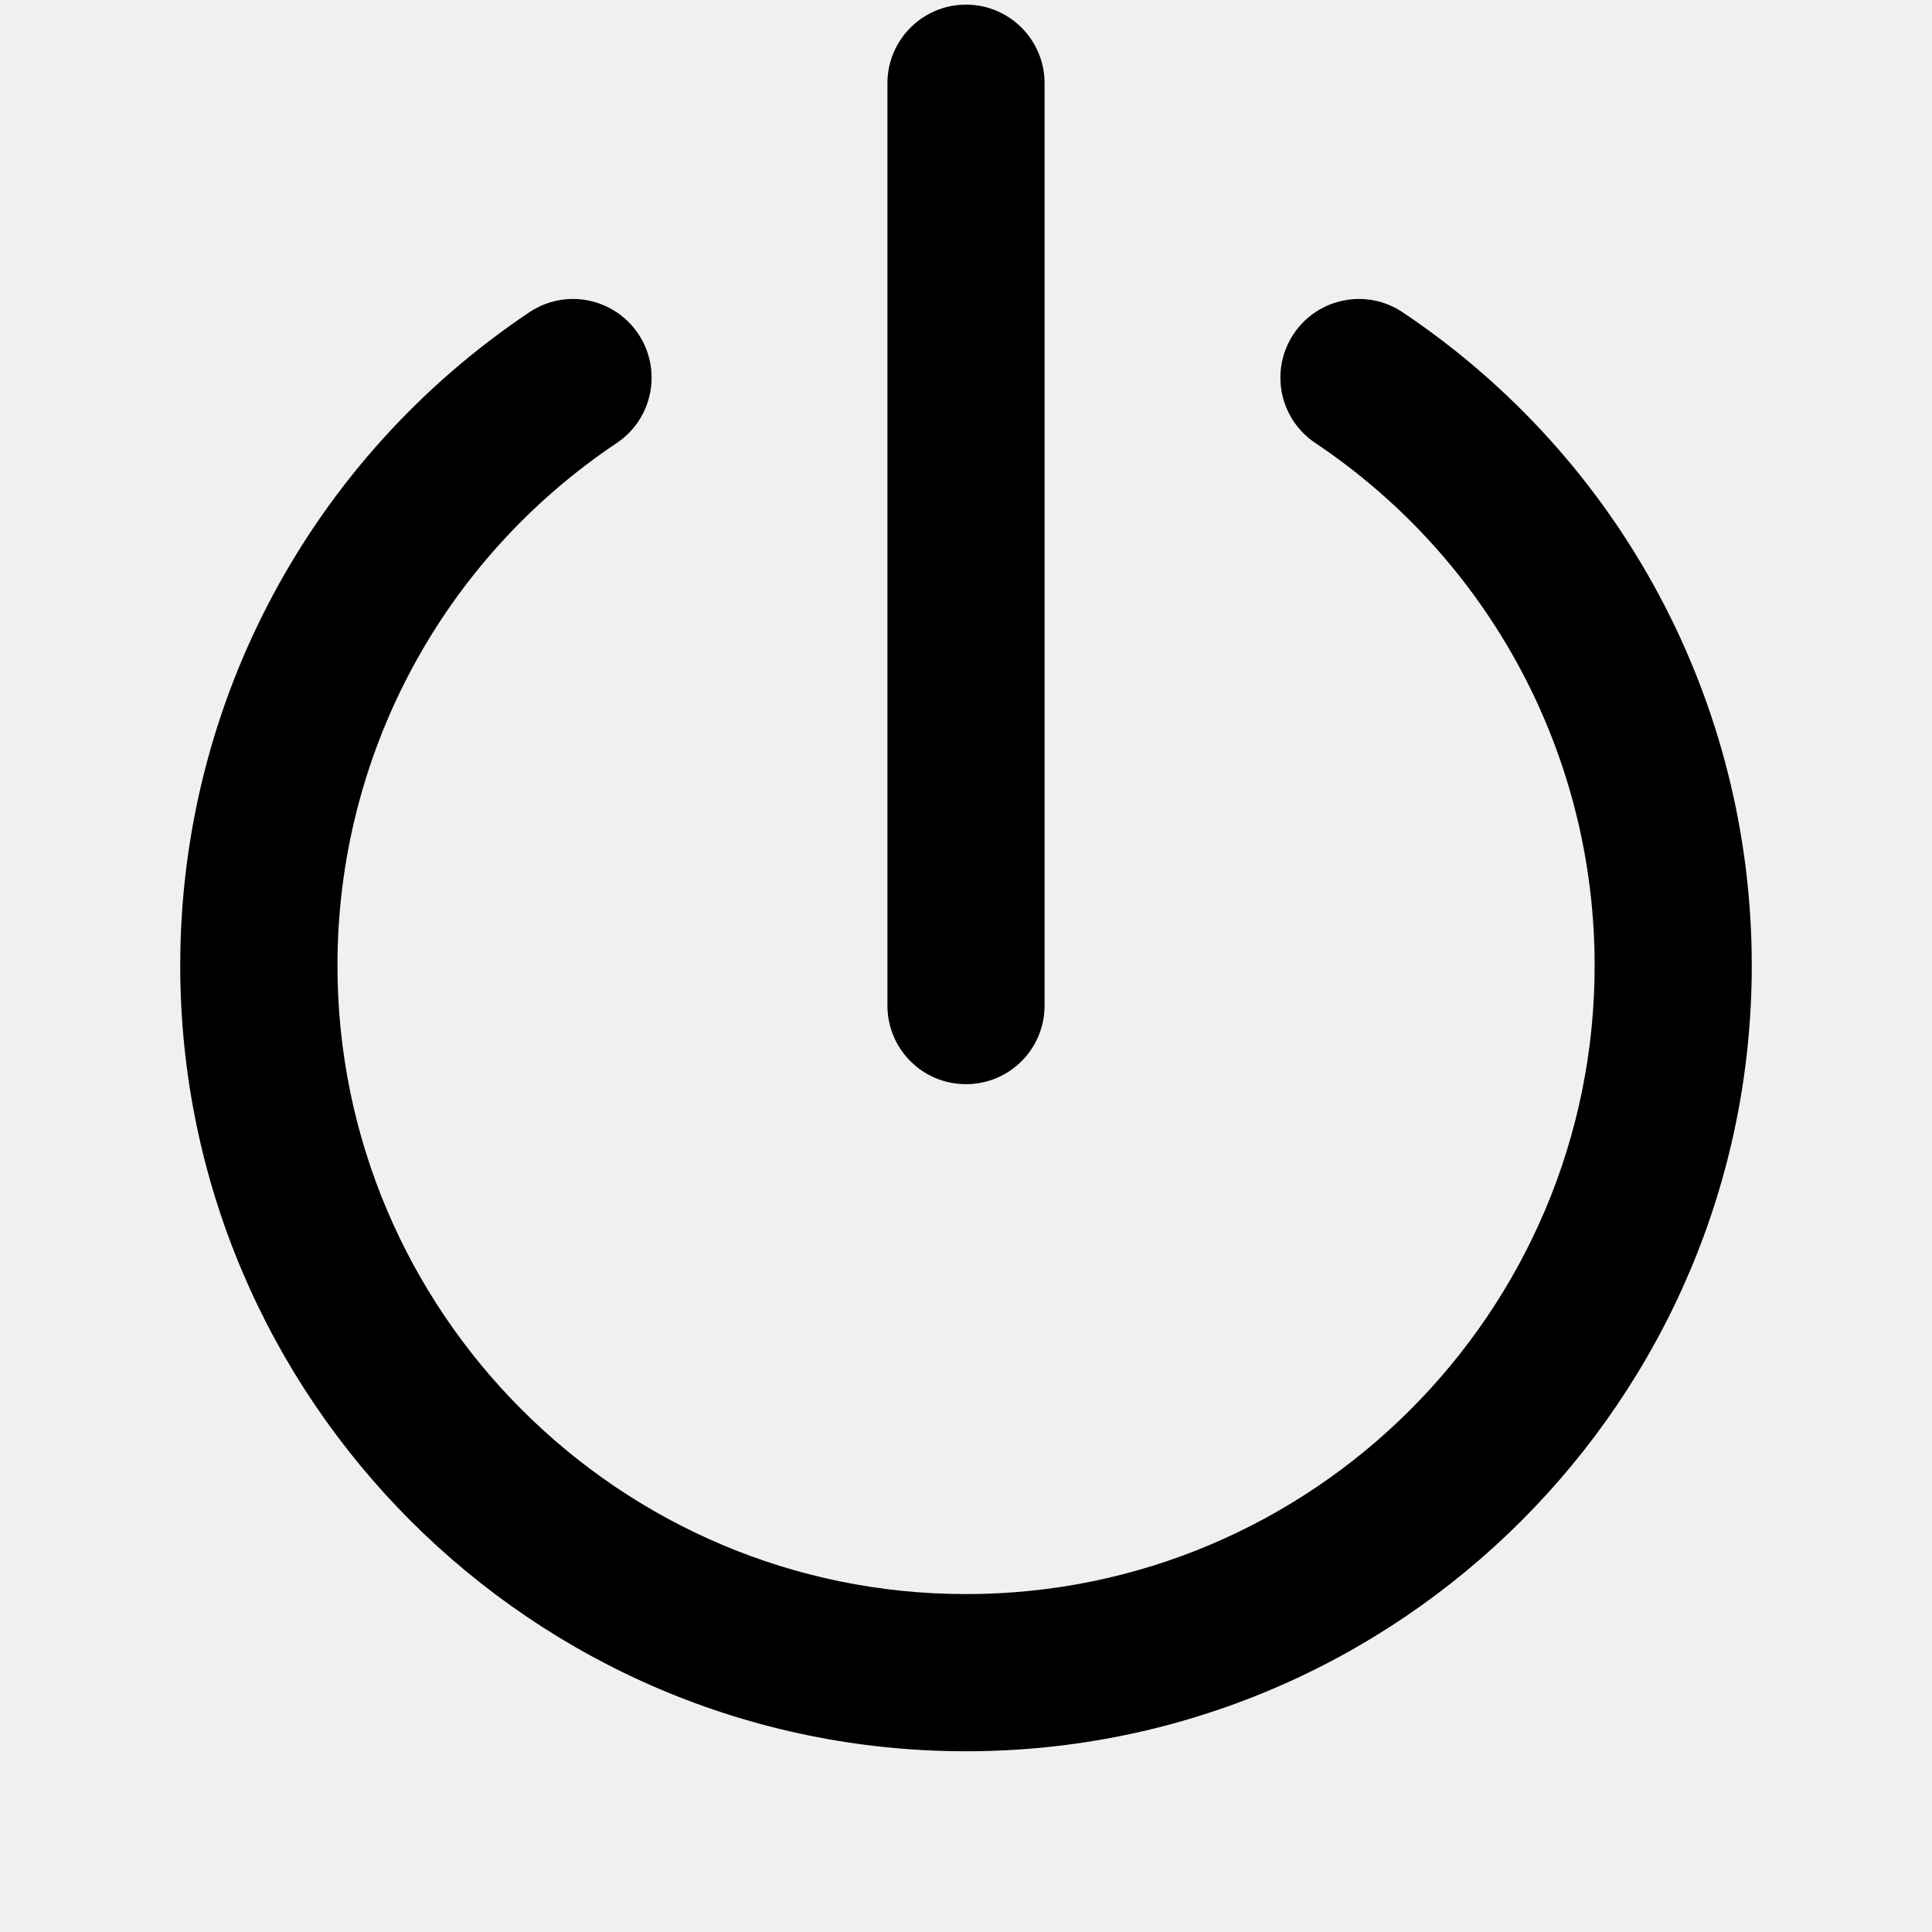
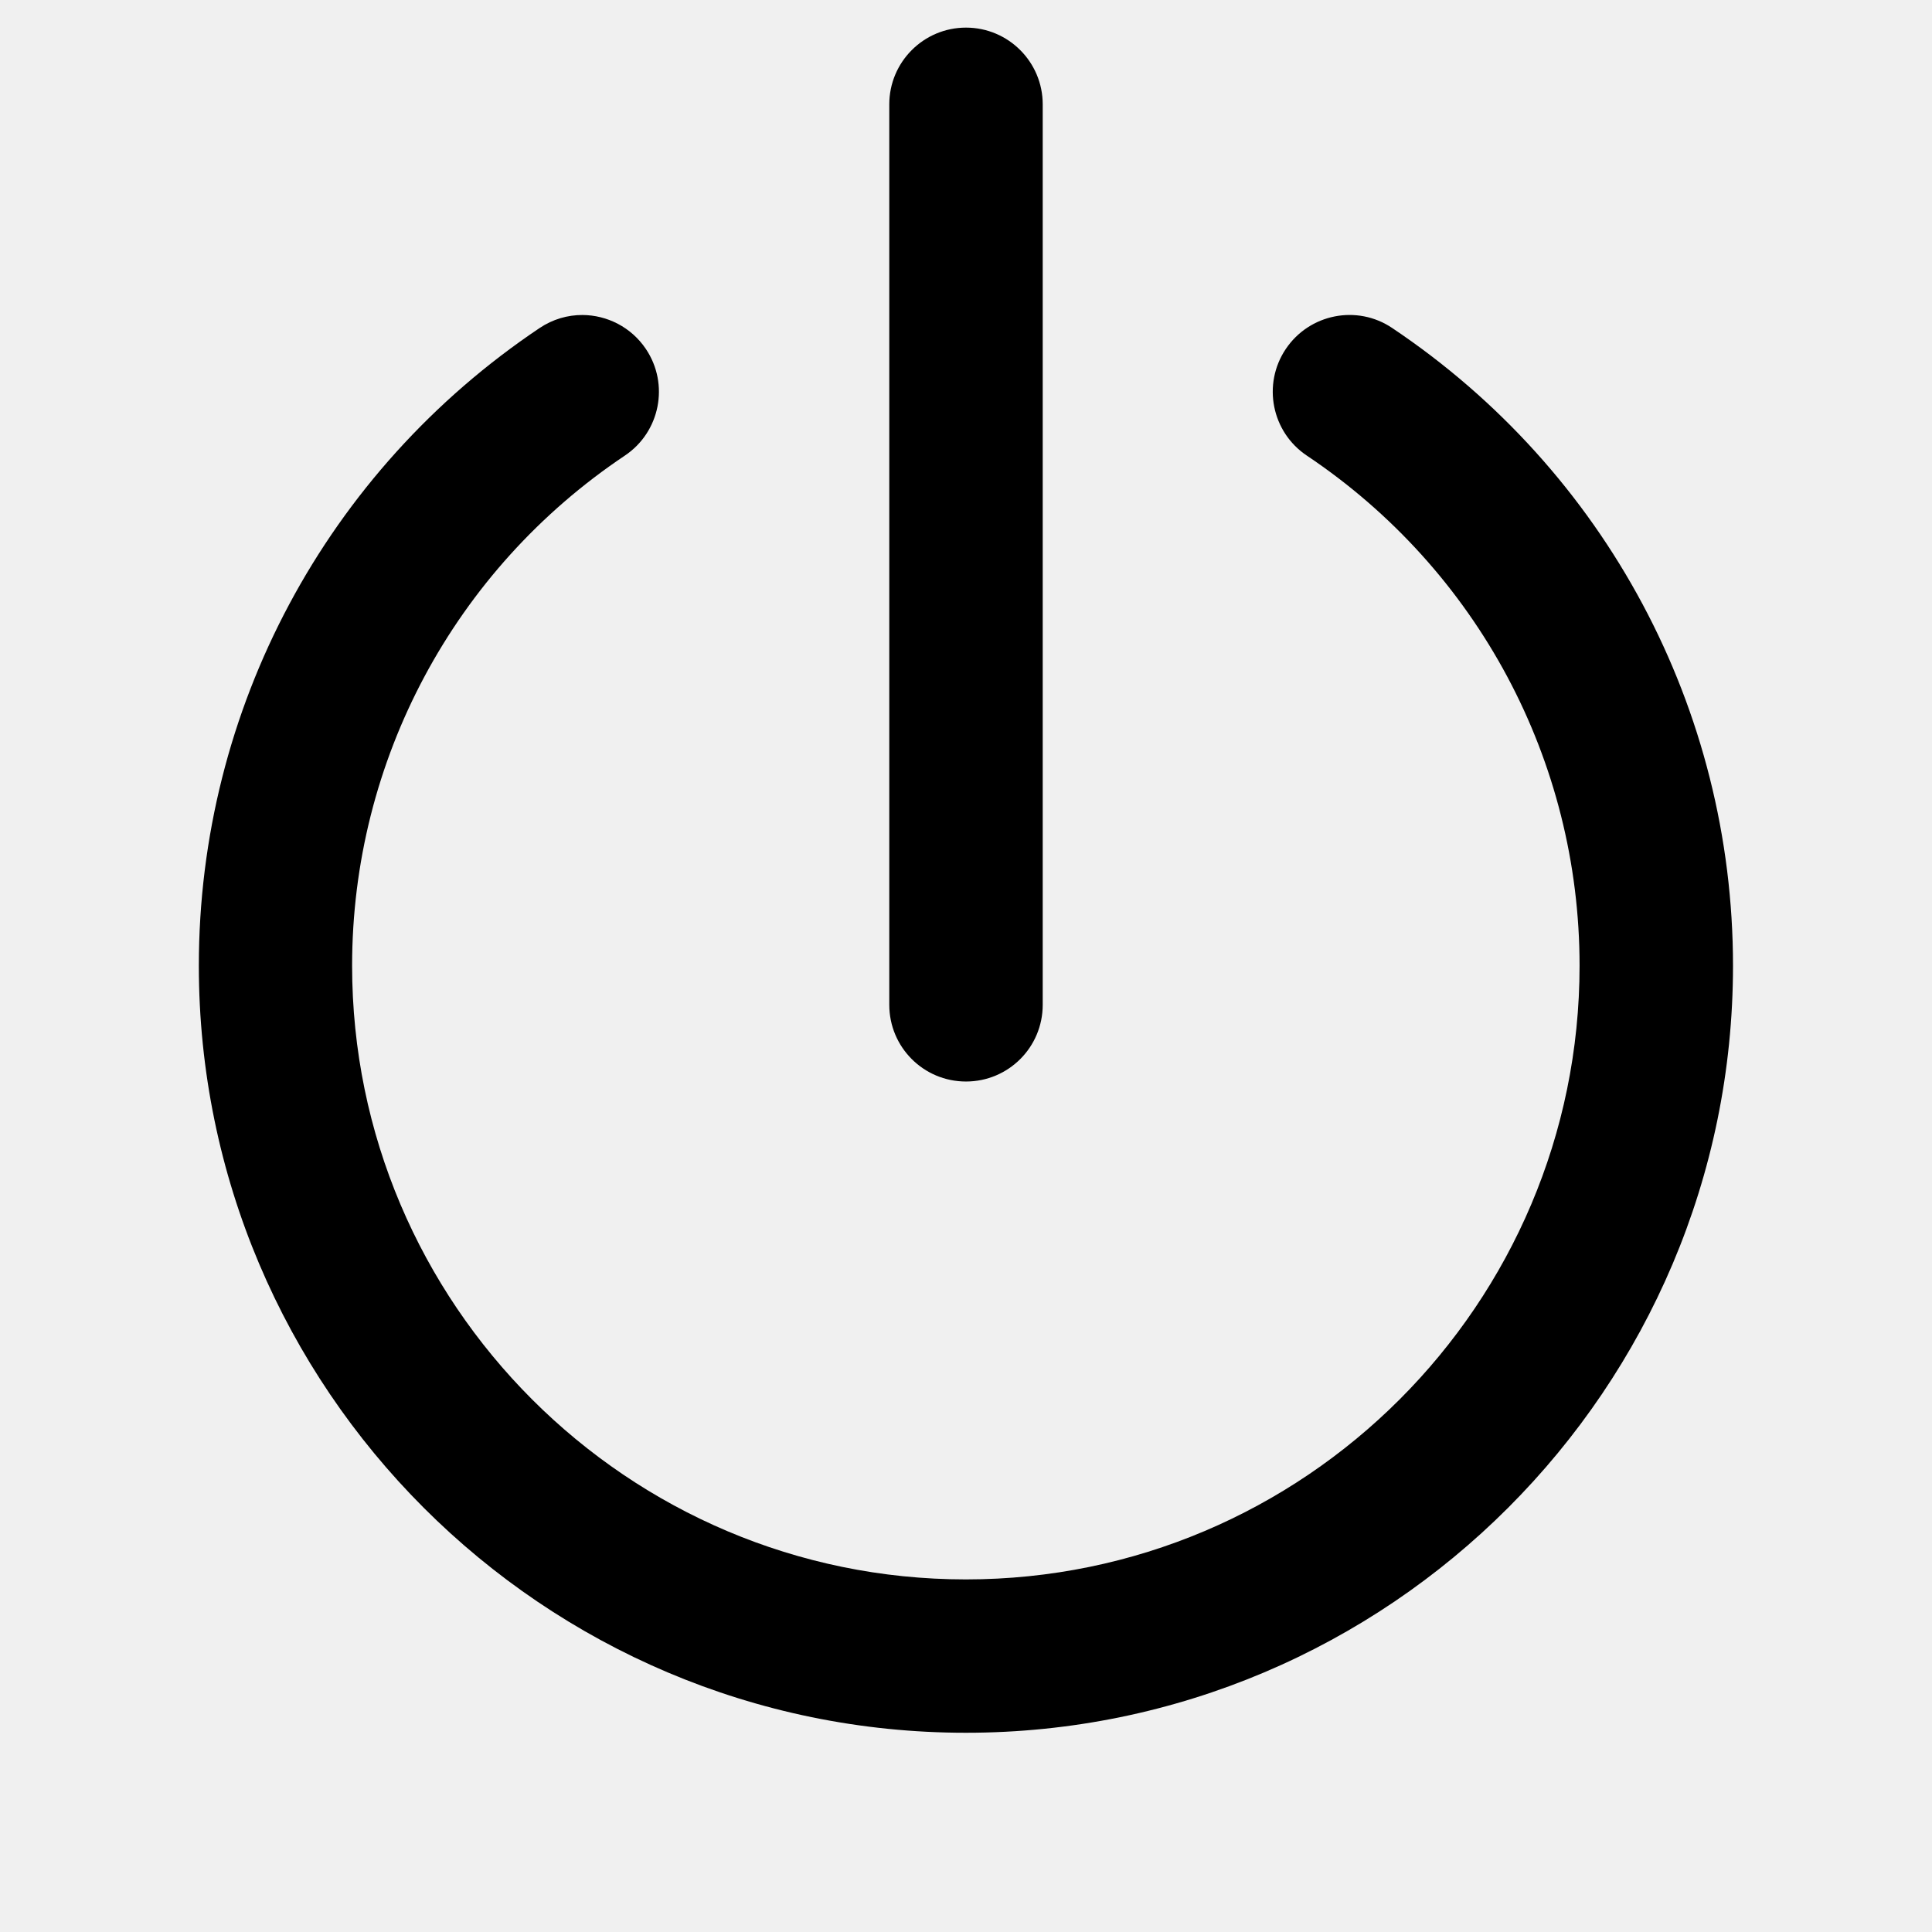
- <svg xmlns="http://www.w3.org/2000/svg" version="1.1" width="42" height="42" viewBox="0 0 42 42">
+ <svg xmlns="http://www.w3.org/2000/svg" width="24" height="24" version="1.1" viewBox="0 0 24 24">
  <style>path{fill:#000}@media (prefers-color-scheme:dark){path{fill:#fff}}</style>
-   <path d="m 21,0.101 c -0.945,0 -1.708,0.767 -1.708,1.708 v 20.052 c 0,0.945 0.763,1.708 1.708,1.708 0.945,0 1.708,-0.763 1.708,-1.708 V 1.809 c 0,-0.942 -0.763,-1.708 -1.708,-1.708 z M 12.461,6.499 c -0.329,-0.001 -0.662,0.093 -0.956,0.291 -4.749,3.182 -7.587,8.488 -7.587,14.199 0,9.417 7.662,17.082 17.082,17.082 9.42,0 17.082,-7.665 17.082,-17.082 0,-5.711 -2.838,-11.017 -7.587,-14.199 -0.784,-0.528 -1.847,-0.316 -2.371,0.468 -0.525,0.784 -0.316,1.847 0.468,2.371 3.804,2.546 6.074,6.793 6.074,11.36 0,7.533 -6.129,13.665 -13.665,13.665 -7.533,0 -13.665,-6.132 -13.665,-13.665 0,-4.567 2.27,-8.814 6.074,-11.36 C 14.192,9.104 14.4,8.042 13.876,7.258 13.548,6.768 13.009,6.501 12.46,6.499 Z" />
+   <path d="m12 0.343c-0.527 0-0.953 0.428-0.953 0.953v11.186c0 0.527 0.426 0.953 0.953 0.953s0.953-0.426 0.953-0.953v-11.186c0-0.525-0.426-0.953-0.953-0.953zm-4.764 3.57c-0.184-6.675e-4 -0.369 0.052-0.533 0.162-2.649 1.775-4.233 4.735-4.233 7.921 0 5.253 4.274 9.529 9.529 9.529 5.255 0 9.529-4.276 9.529-9.529 0-3.186-1.583-6.146-4.233-7.921-0.437-0.295-1.03-0.176-1.323 0.261-0.293 0.437-0.176 1.03 0.261 1.323 2.122 1.42 3.389 3.789 3.389 6.337 0 4.203-3.419 7.624-7.624 7.624-4.203 0-7.624-3.421-7.624-7.624 0-2.548 1.267-4.917 3.389-6.337 0.437-0.293 0.554-0.886 0.261-1.323-0.183-0.273-0.484-0.422-0.79-0.423z" stroke-width=".558" />
</svg>
